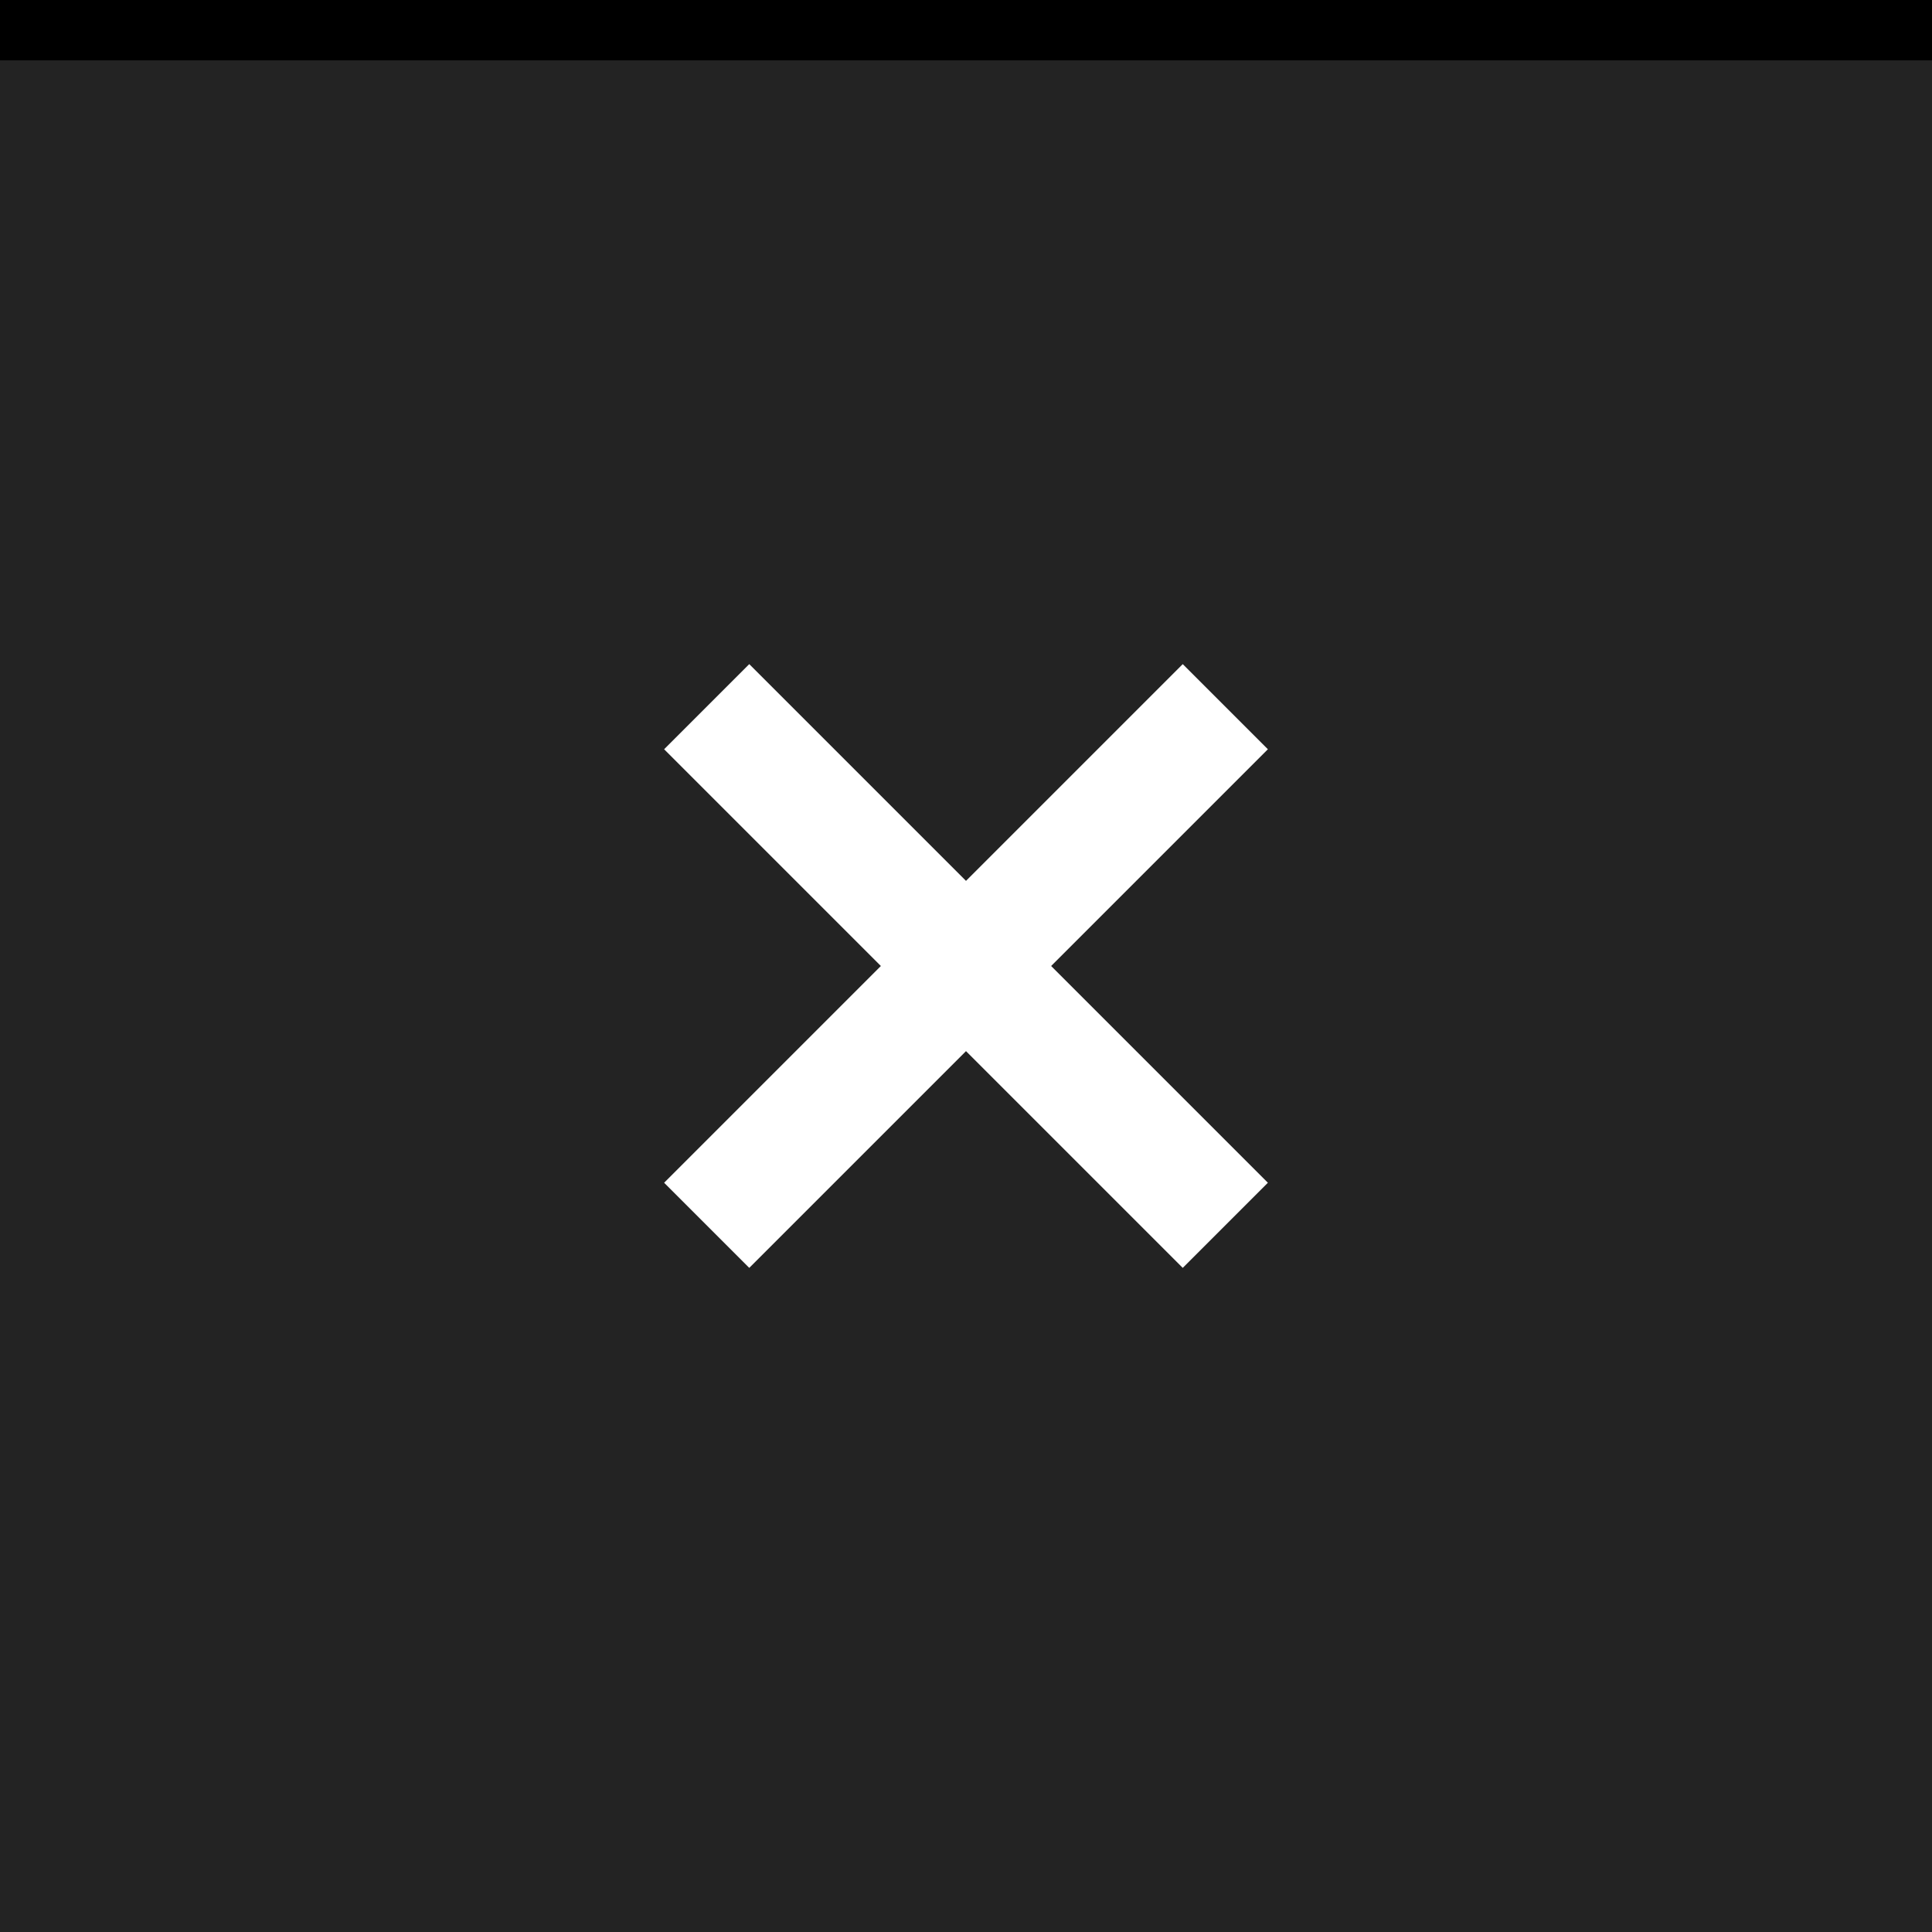
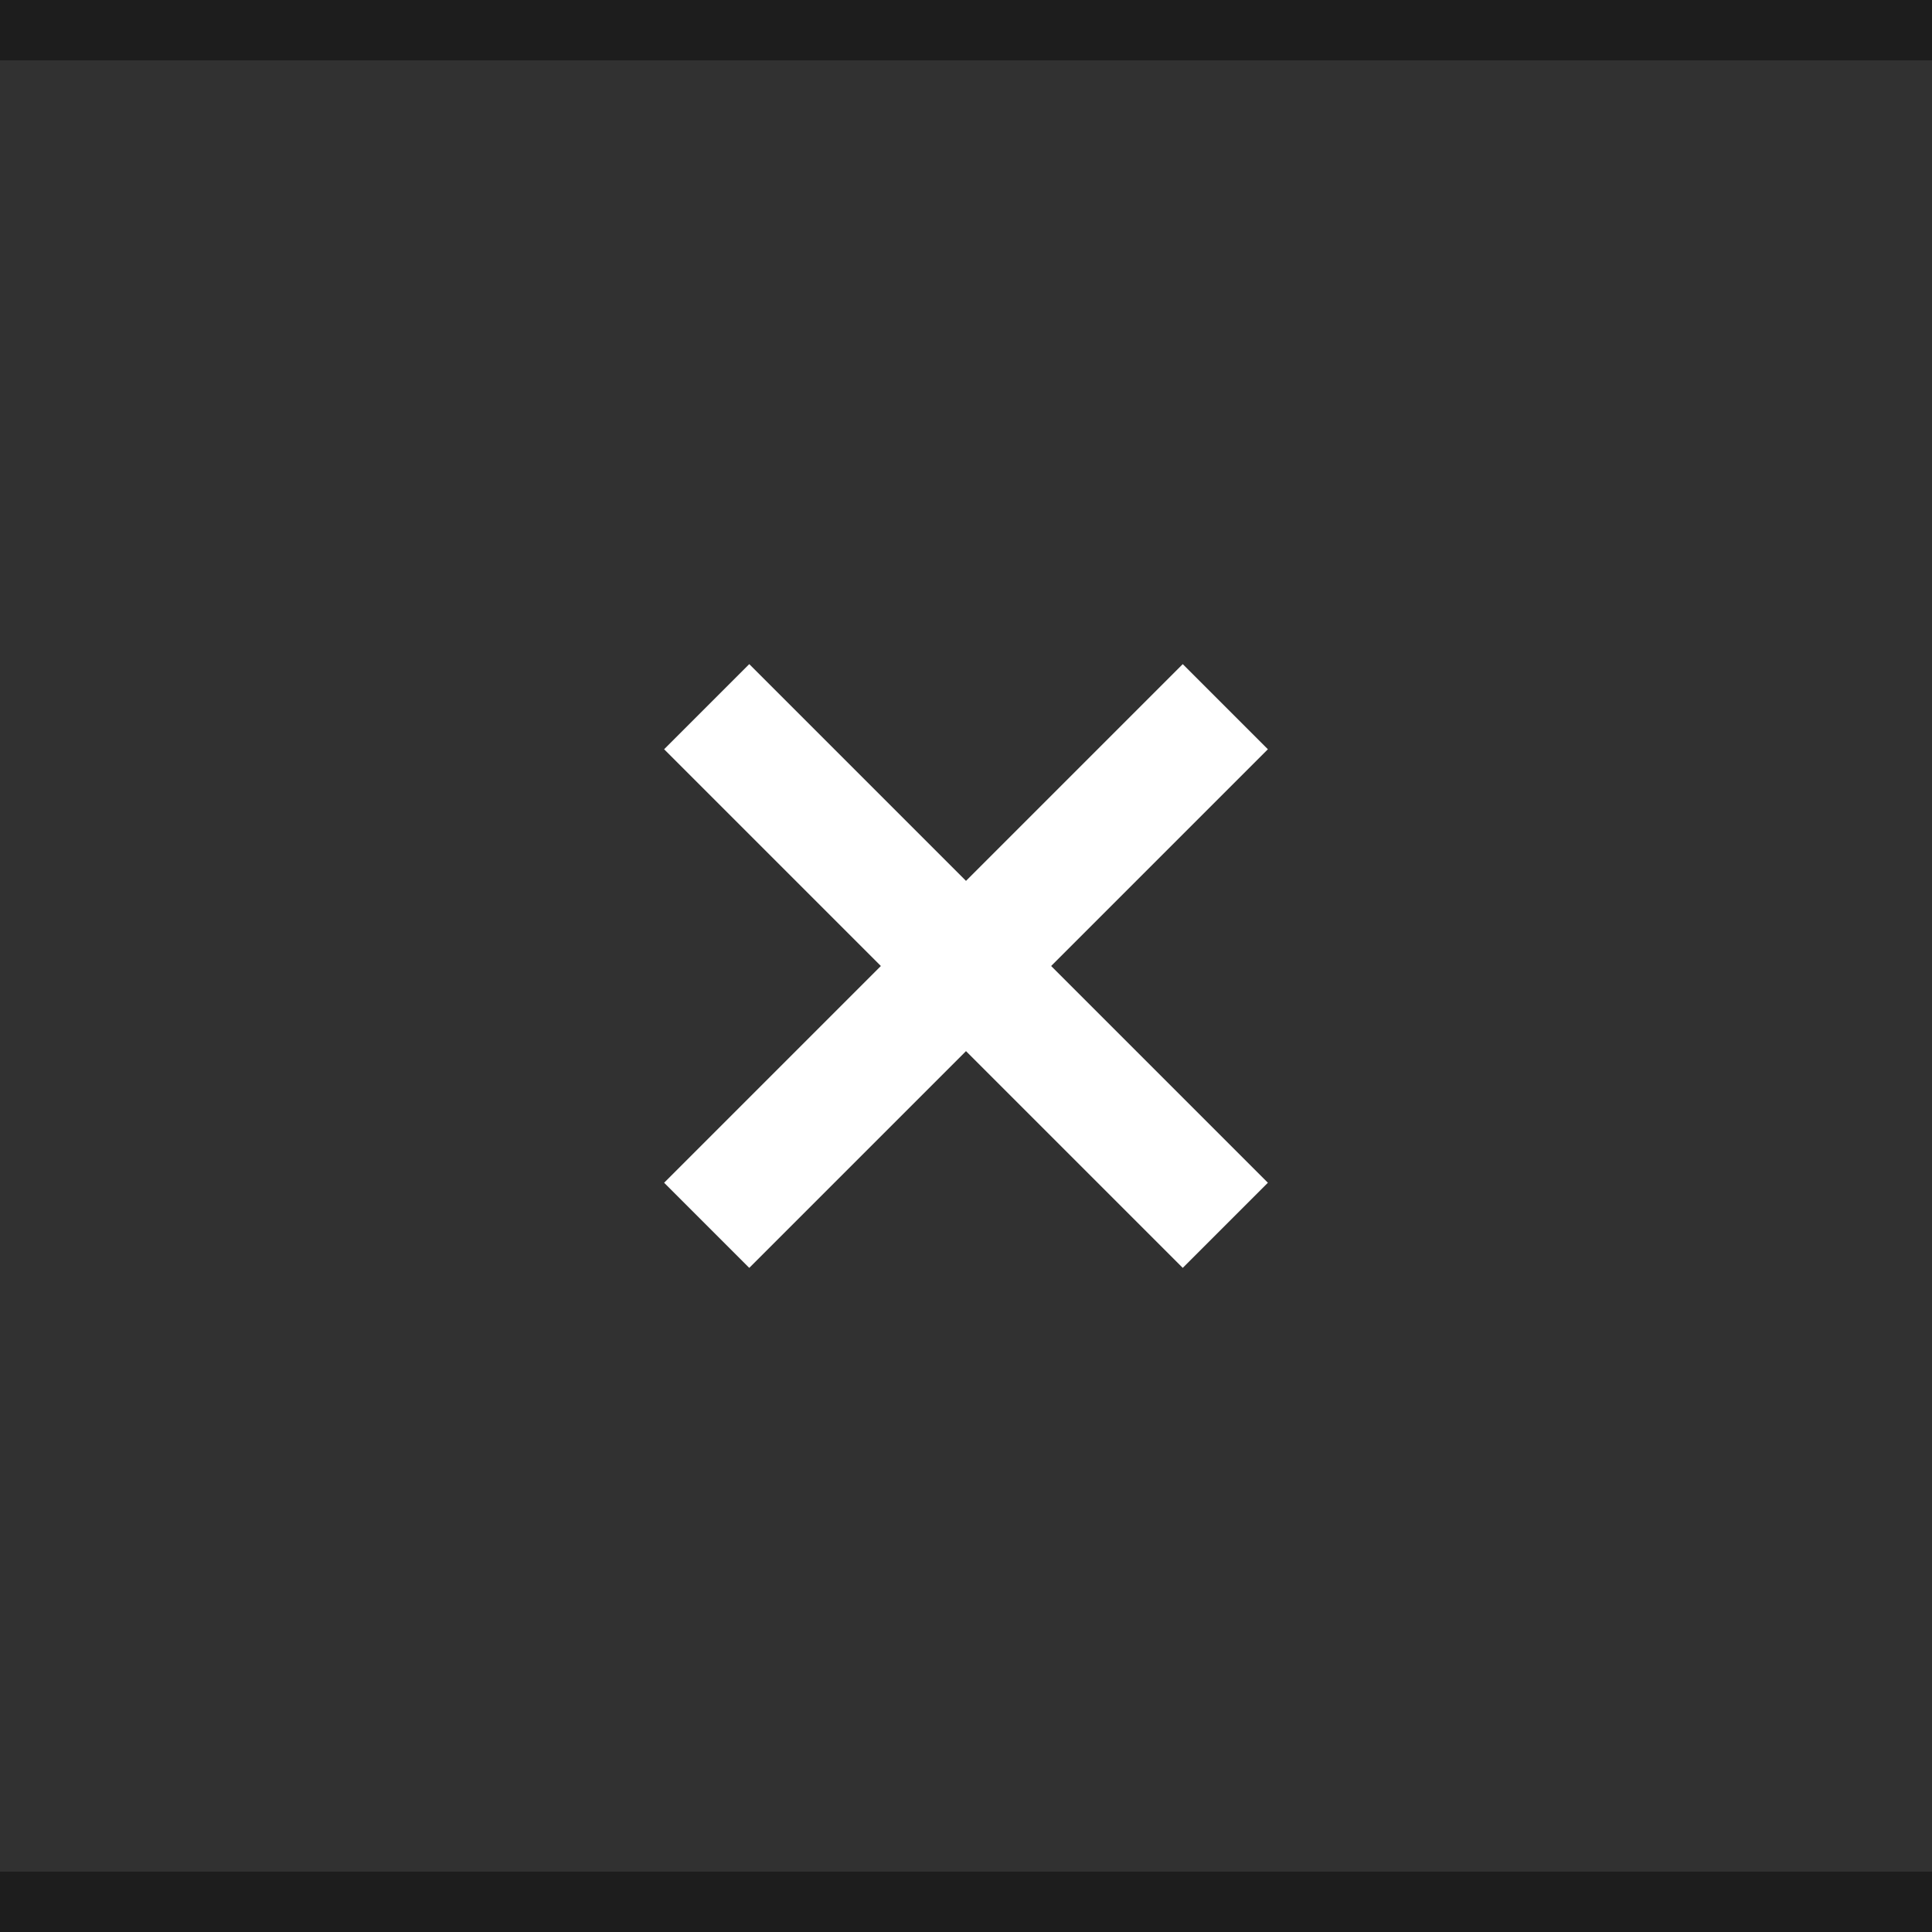
<svg xmlns="http://www.w3.org/2000/svg" width="32" height="32" viewBox="0 0 32 32" version="1.1" id="svg12">
  <defs id="defs16" />
-   <rect width="32" height="32" fill="#E0E0E0" id="rect2" style="fill:#232323;fill-opacity:1" />
-   <rect width="32" height="1" fill="#FFFFFF" fill-opacity="0.4" id="rect4" style="fill:#000000;fill-opacity:1" />
-   <g fill="#000000" opacity="0.6" id="g10" style="opacity:1;fill:#ffffff;fill-opacity:1">
-     <circle cx="16" cy="16" r="12" opacity="0" id="circle6" style="fill:#ffffff;fill-opacity:1" />
-     <path d="M21 12.41L19.59 11 16 14.59 12.41 11 11 12.41 14.59 16 11 19.59 12.41 21 16 17.41 19.59 21 21 19.59 17.41 16z" id="path8" style="fill:#ffffff;fill-opacity:1" />
+   <rect width="32" height="32" fill="#E0E0E0" id="rect2" style="fill:#313131;fill-opacity:1" />
+   <rect width="32" height="1" fill="#FFFFFF" fill-opacity="0.4" id="rect4" style="fill:#1d1d1d;fill-opacity:1" />
+   <g style="fill:#ffffff;fill-opacity:1;opacity:1" fill="#000000" opacity="0.6" id="g10">
+     <circle style="fill:#ffffff;fill-opacity:1" cx="16" cy="16" r="12" opacity="0" id="circle6" />
+     <path style="fill:#ffffff;fill-opacity:1" d="M21 12.41L19.59 11 16 14.59 12.41 11 11 12.41 14.59 16 11 19.59 12.41 21 16 17.41 19.59 21 21 19.59 17.41 16z" id="path8" />
  </g>
+   <rect style="fill:#1d1d1d;fill-opacity:1" id="rect112" fill-opacity="0.4" fill="#FFFFFF" height="1" width="32" x="0" y="31" />
</svg>
